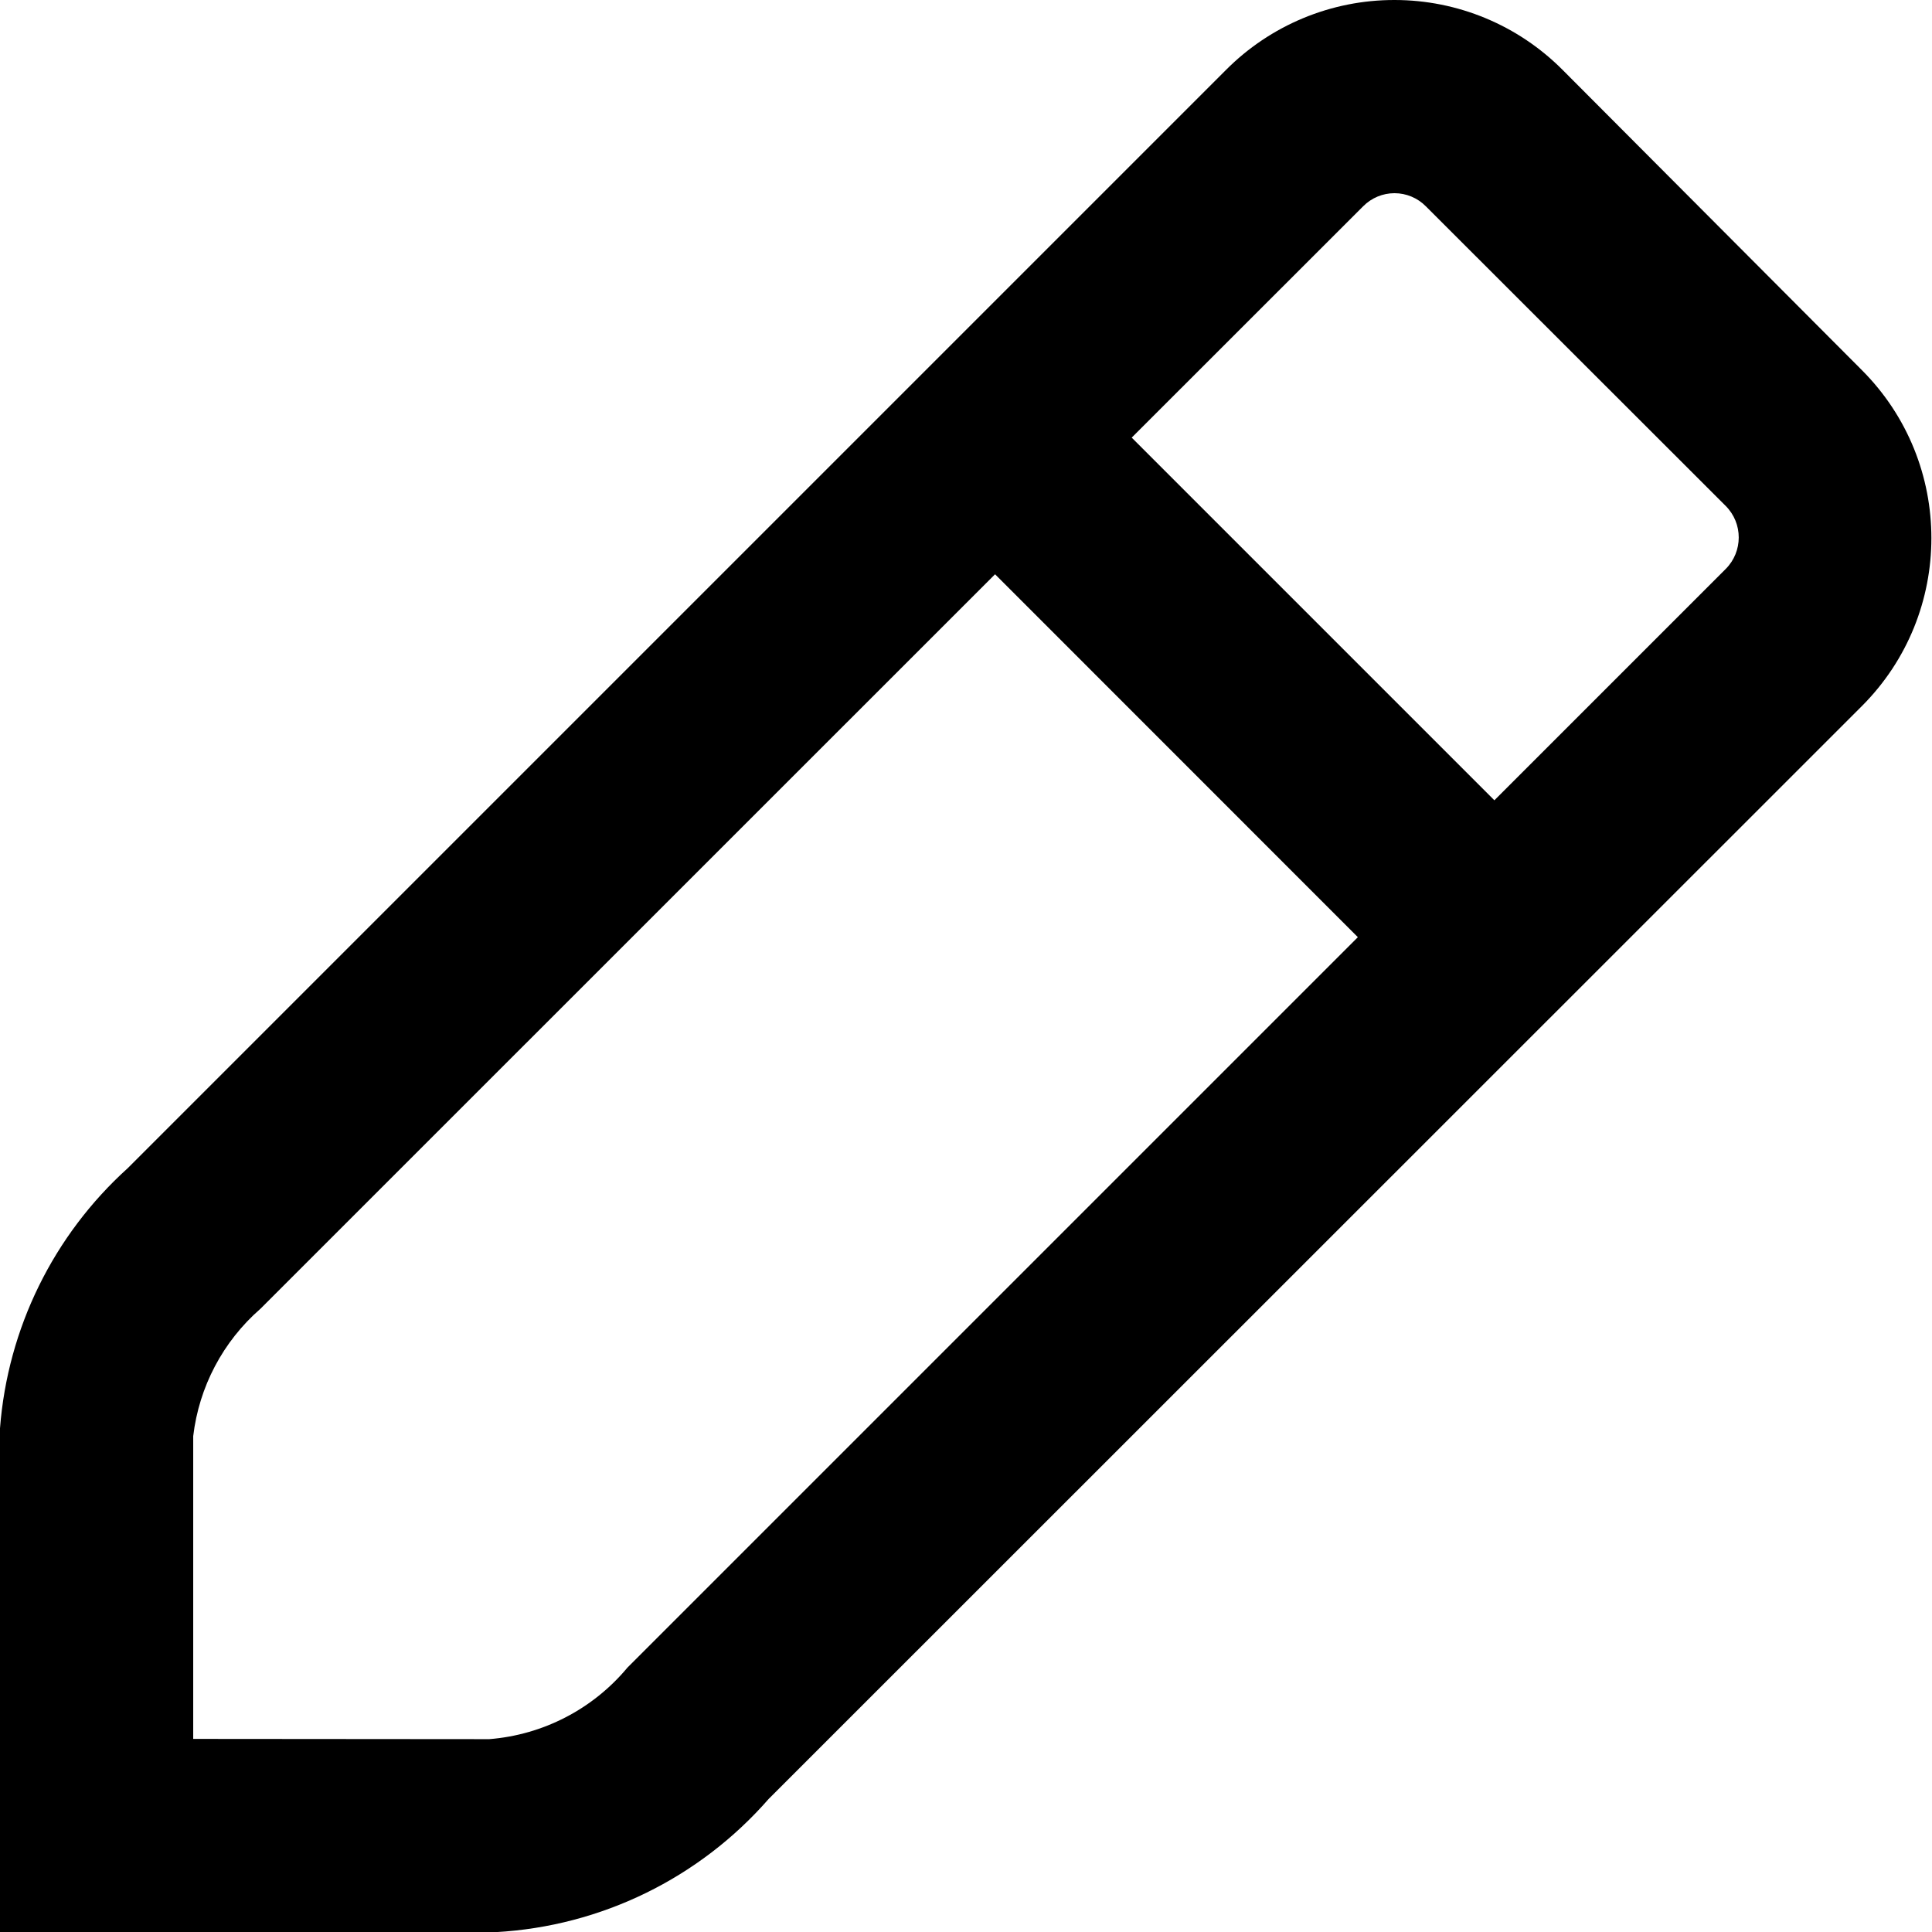
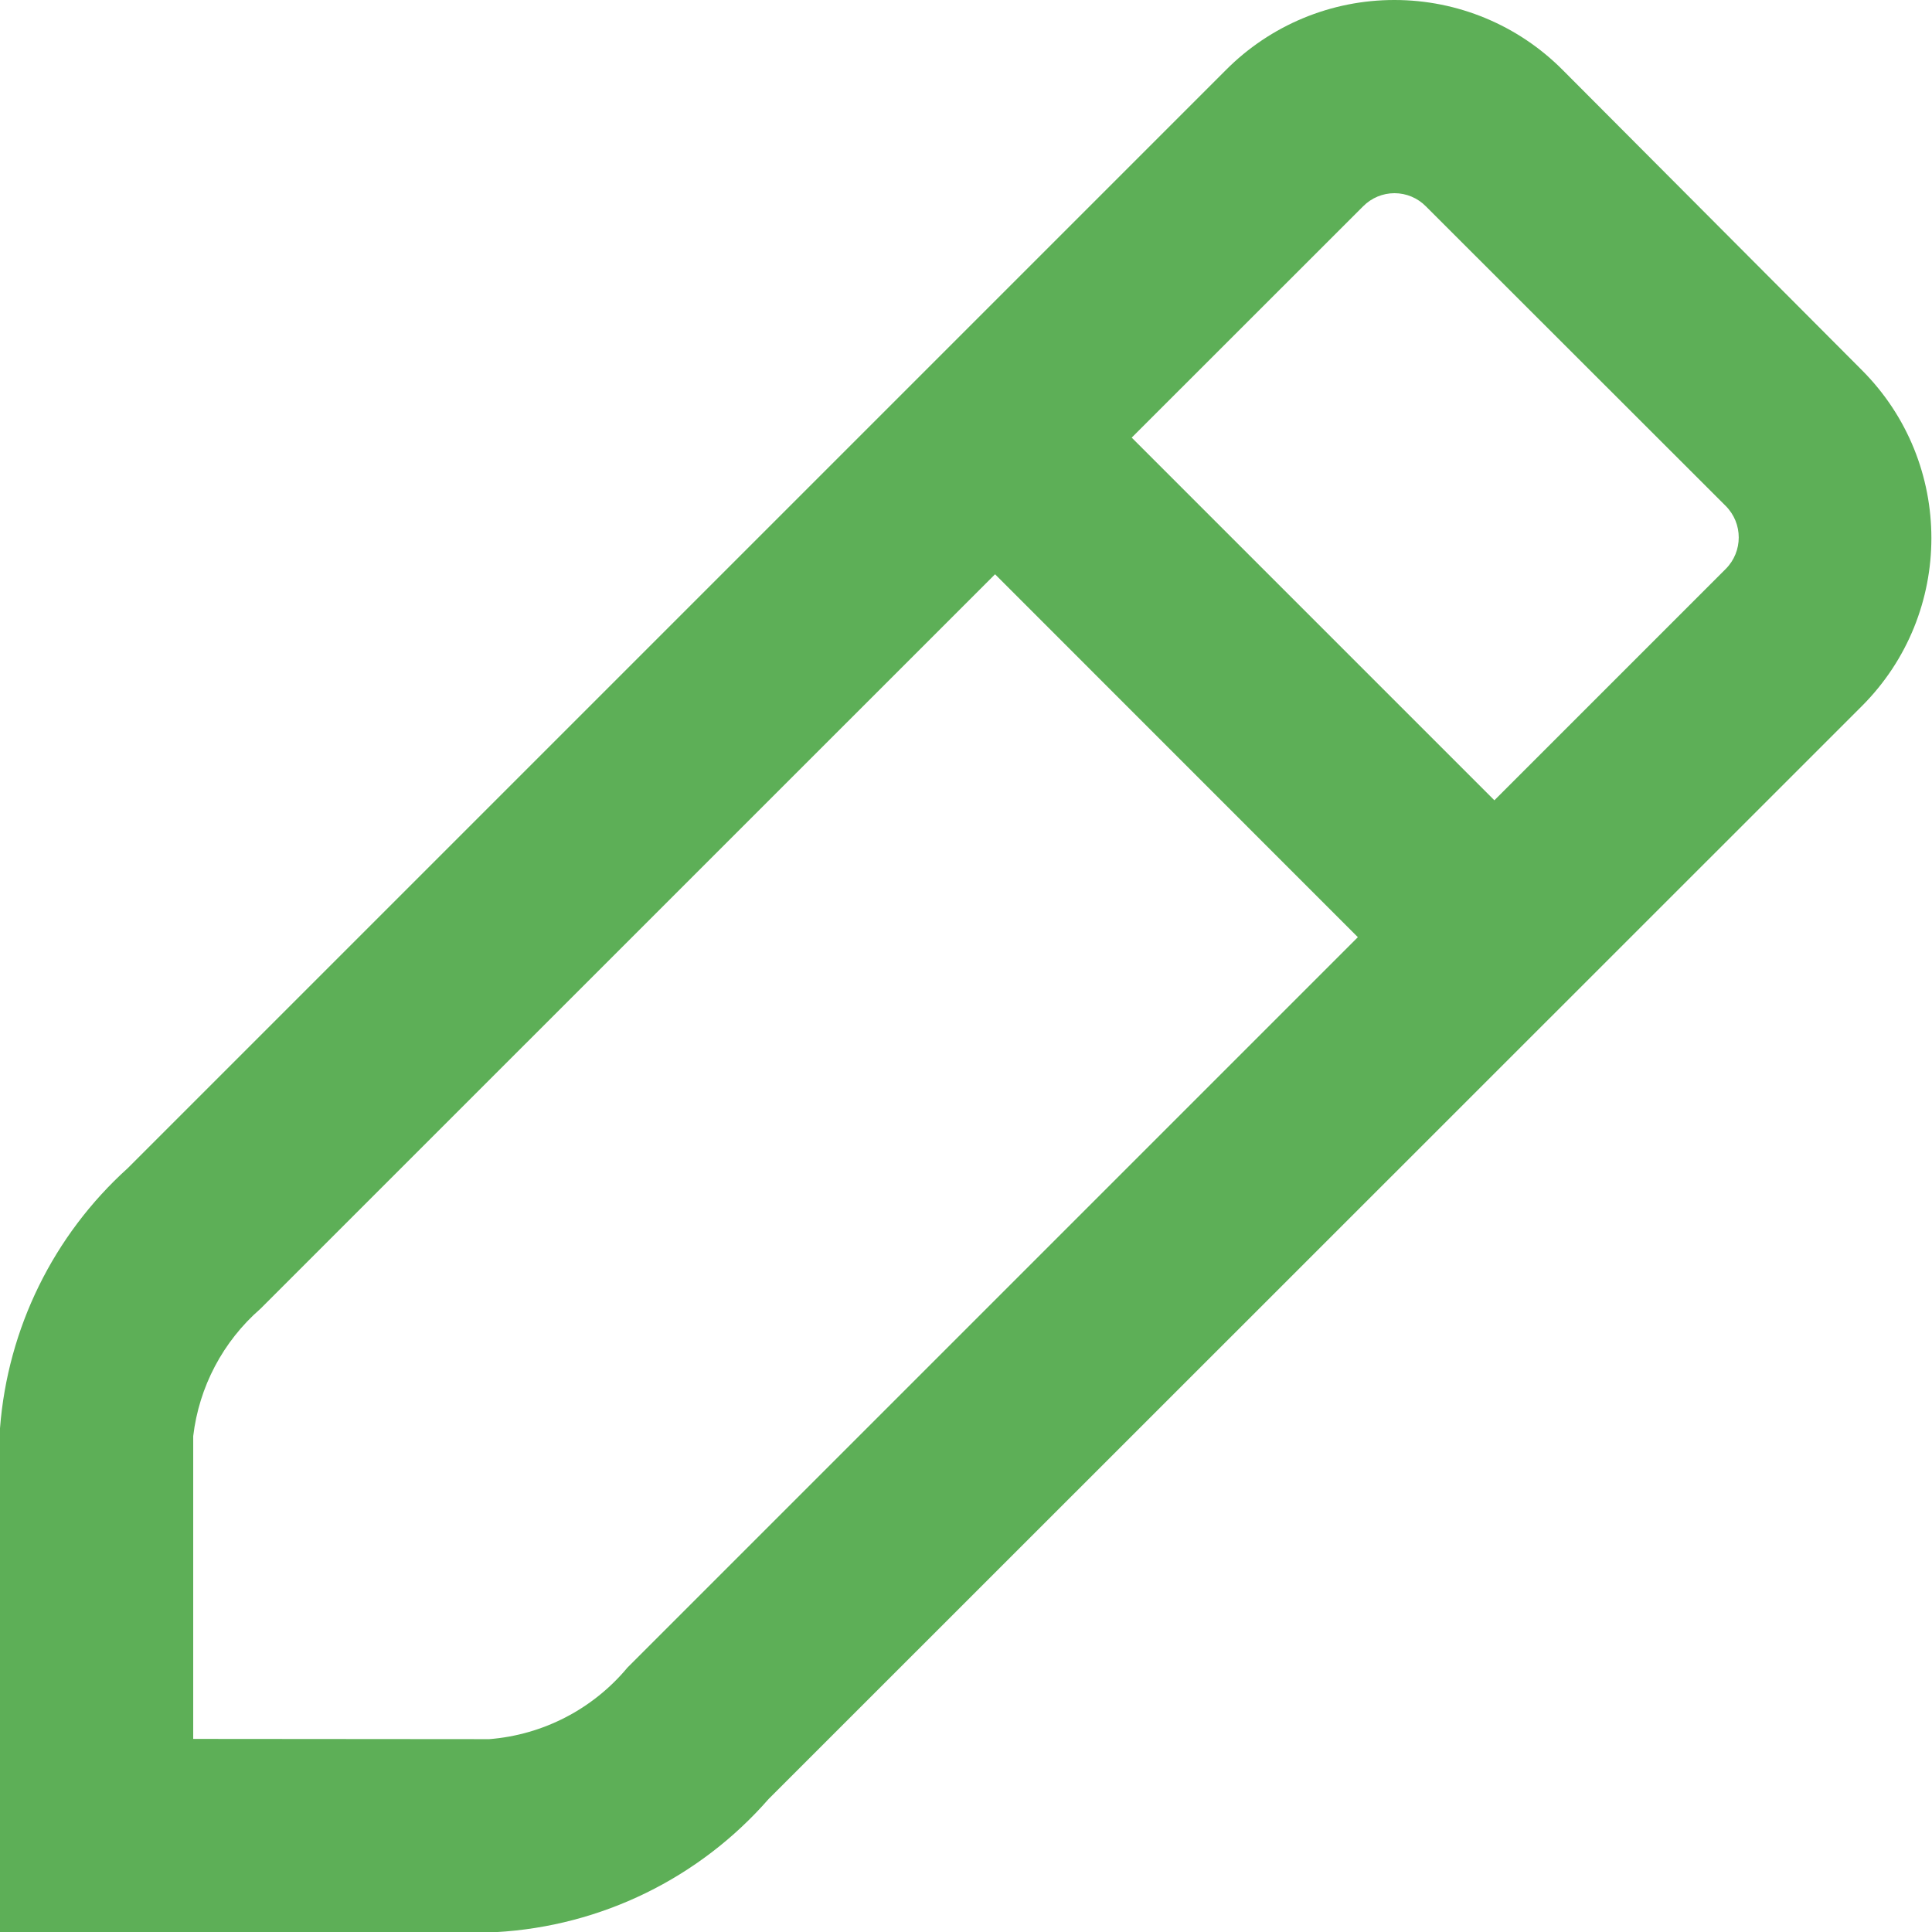
- <svg xmlns="http://www.w3.org/2000/svg" viewBox="0 0 16.188 16.189">
-   <path fill-rule="evenodd" d="M13.685 2a1.986 1.986 0 0 1 1.409.586L17.6 5.1a1.992 1.992 0 0 1 0 2.818l-9.159 9.156a3.277 3.277 0 0 1-2.285 1.116H2V13.968a3.276 3.276 0 0 1 1.071-2.18l9.2-9.2A1.988 1.988 0 0 1 13.685 2zM6.1 16.573a1.68 1.68 0 0 0 1.158-.6l6.12-6.12-3.04-3.041-6.156 6.155a1.676 1.676 0 0 0-.563 1.067v2.537zm5.383-10.906l3.039 3.039 1.938-1.938a.374.374 0 0 0 0-.529l-2.513-2.511a.369.369 0 0 0-.524 0z" transform="translate(-2 -2)" />
+ <svg xmlns="http://www.w3.org/2000/svg" width="16.188" height="16.189" viewBox="0 0 16.188 16.189">
+   <path fill="#5daf57" fill-rule="evenodd" d="M13.685 2a1.986 1.986 0 0 1 1.409.586L17.6 5.1a1.992 1.992 0 0 1 0 2.818l-9.159 9.156a3.277 3.277 0 0 1-2.285 1.116H2V13.968a3.276 3.276 0 0 1 1.071-2.18l9.2-9.2A1.988 1.988 0 0 1 13.685 2zM6.1 16.573a1.68 1.68 0 0 0 1.158-.6l6.12-6.12-3.04-3.041-6.156 6.155a1.676 1.676 0 0 0-.563 1.067v2.537zm5.383-10.906l3.039 3.039 1.938-1.938a.374.374 0 0 0 0-.529l-2.513-2.511a.369.369 0 0 0-.524 0z" transform="translate(-2 -2)" />
</svg>
